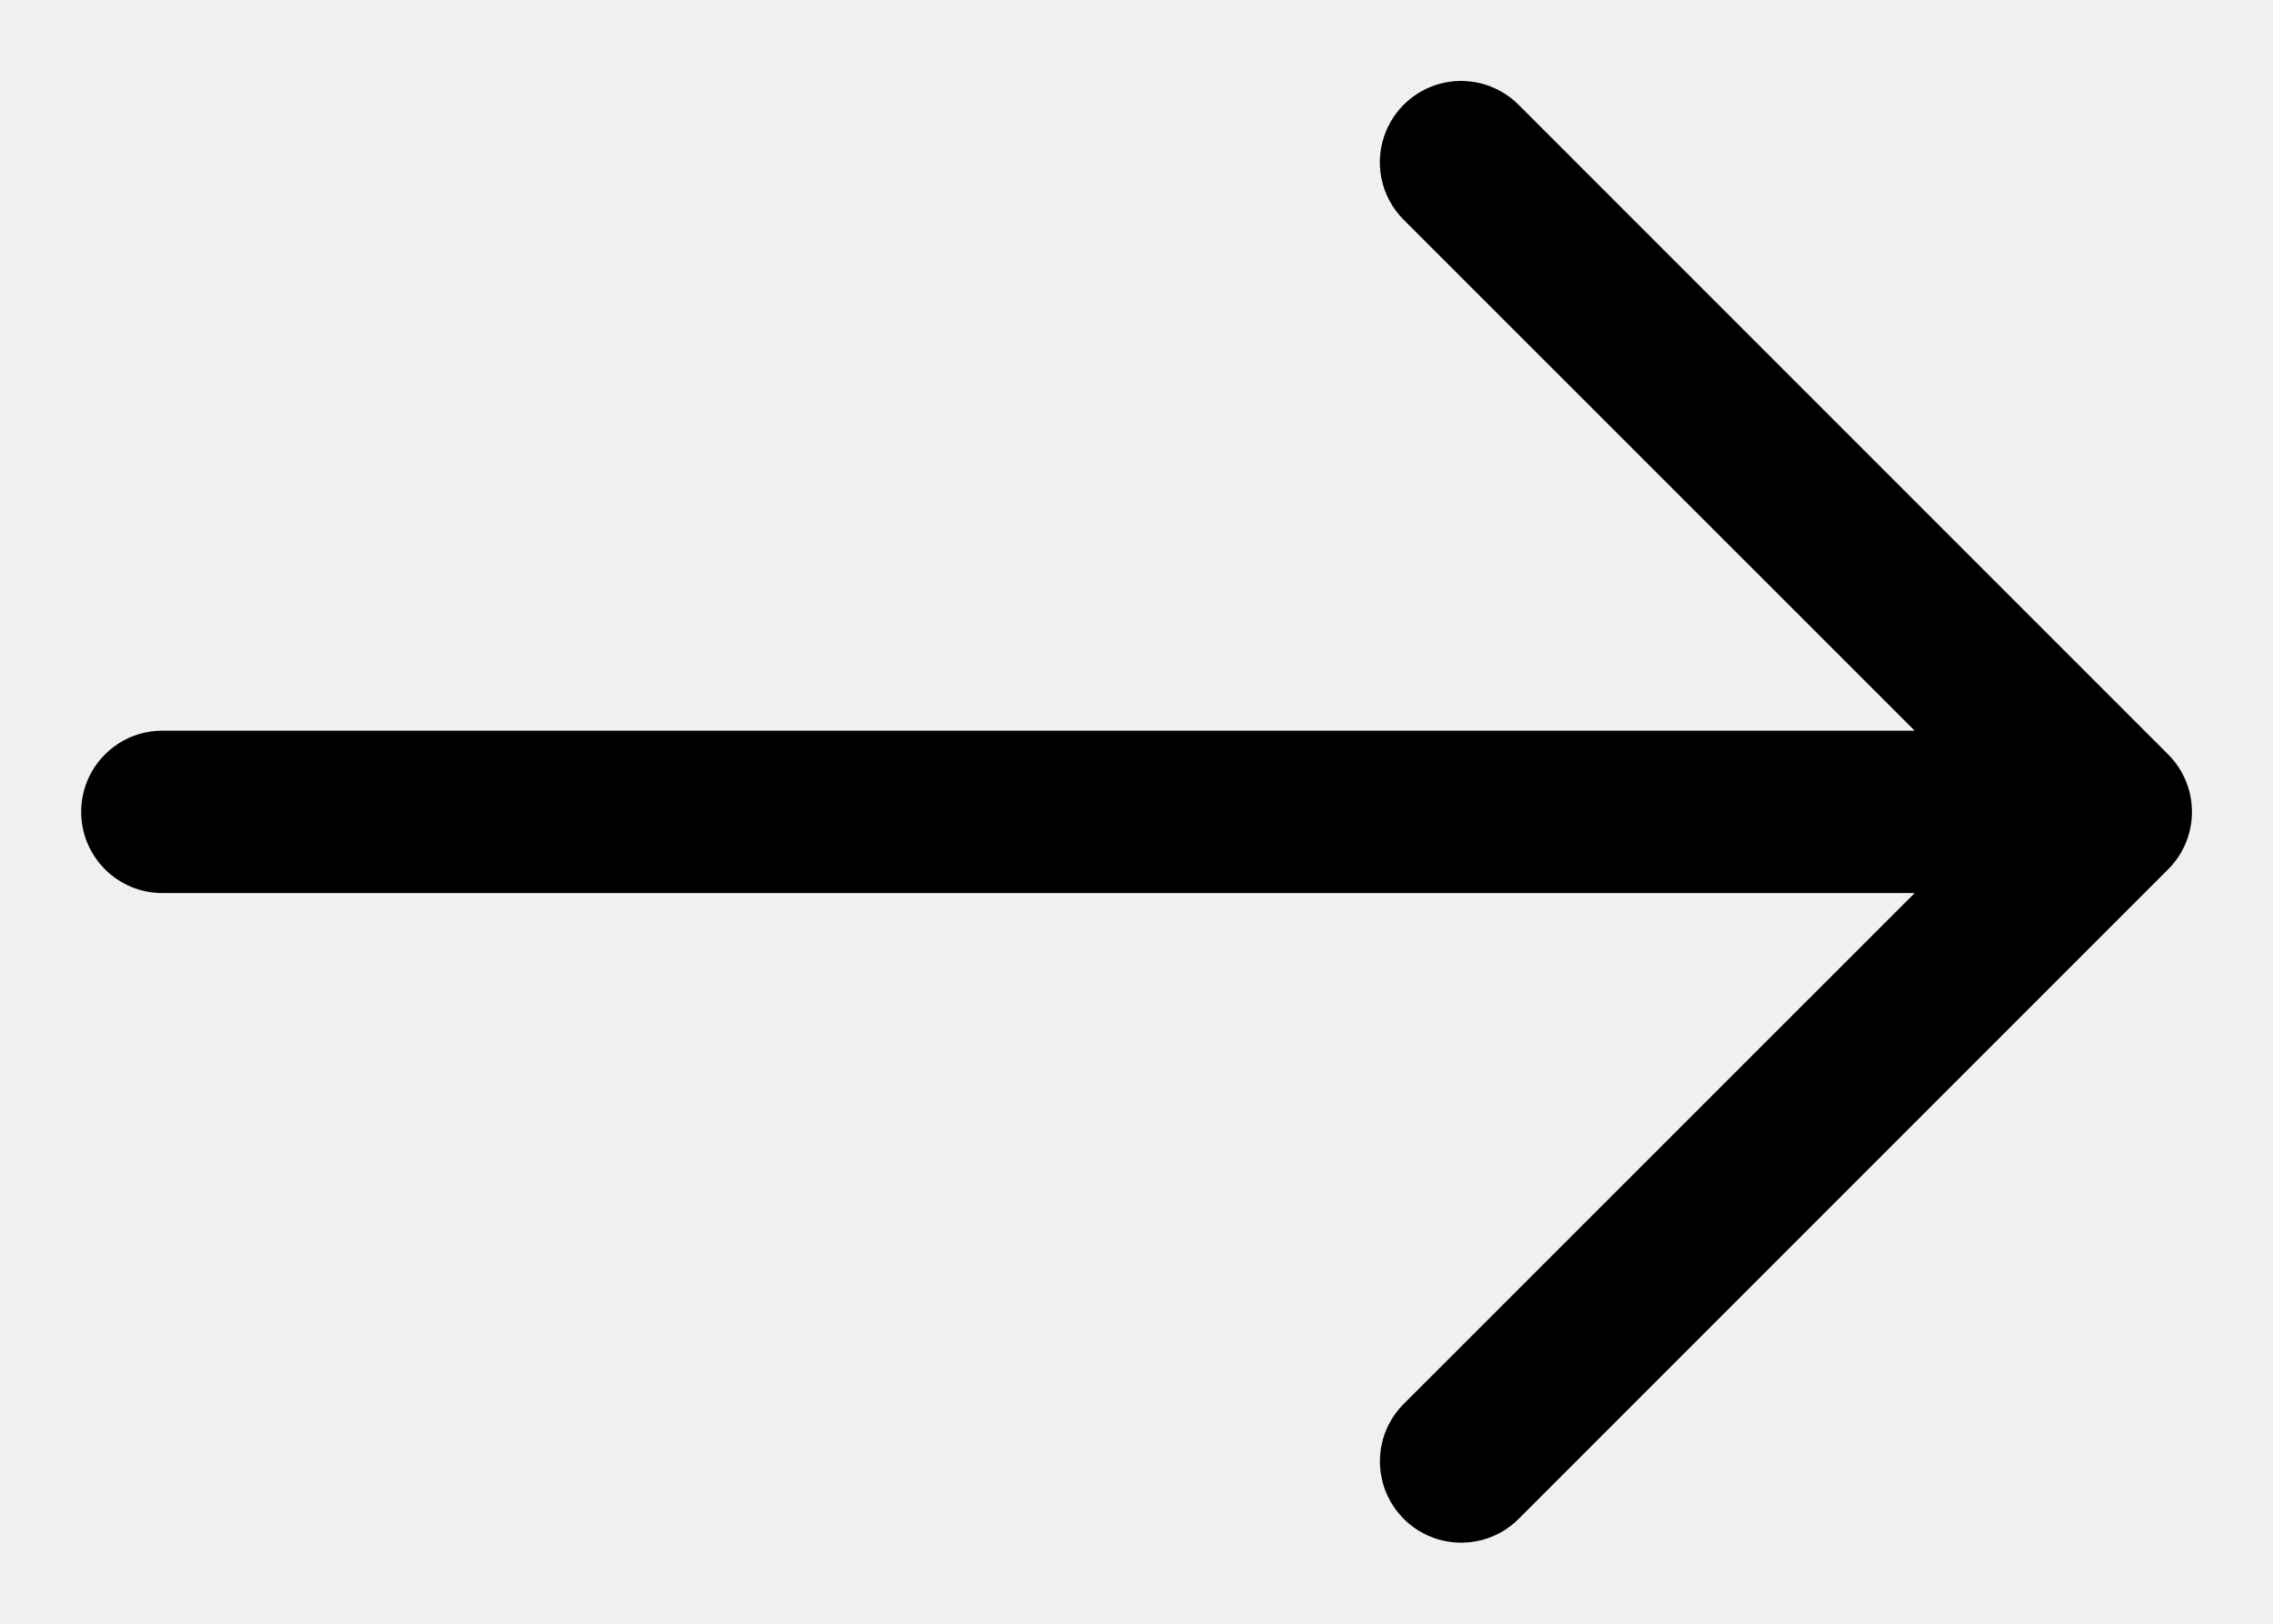
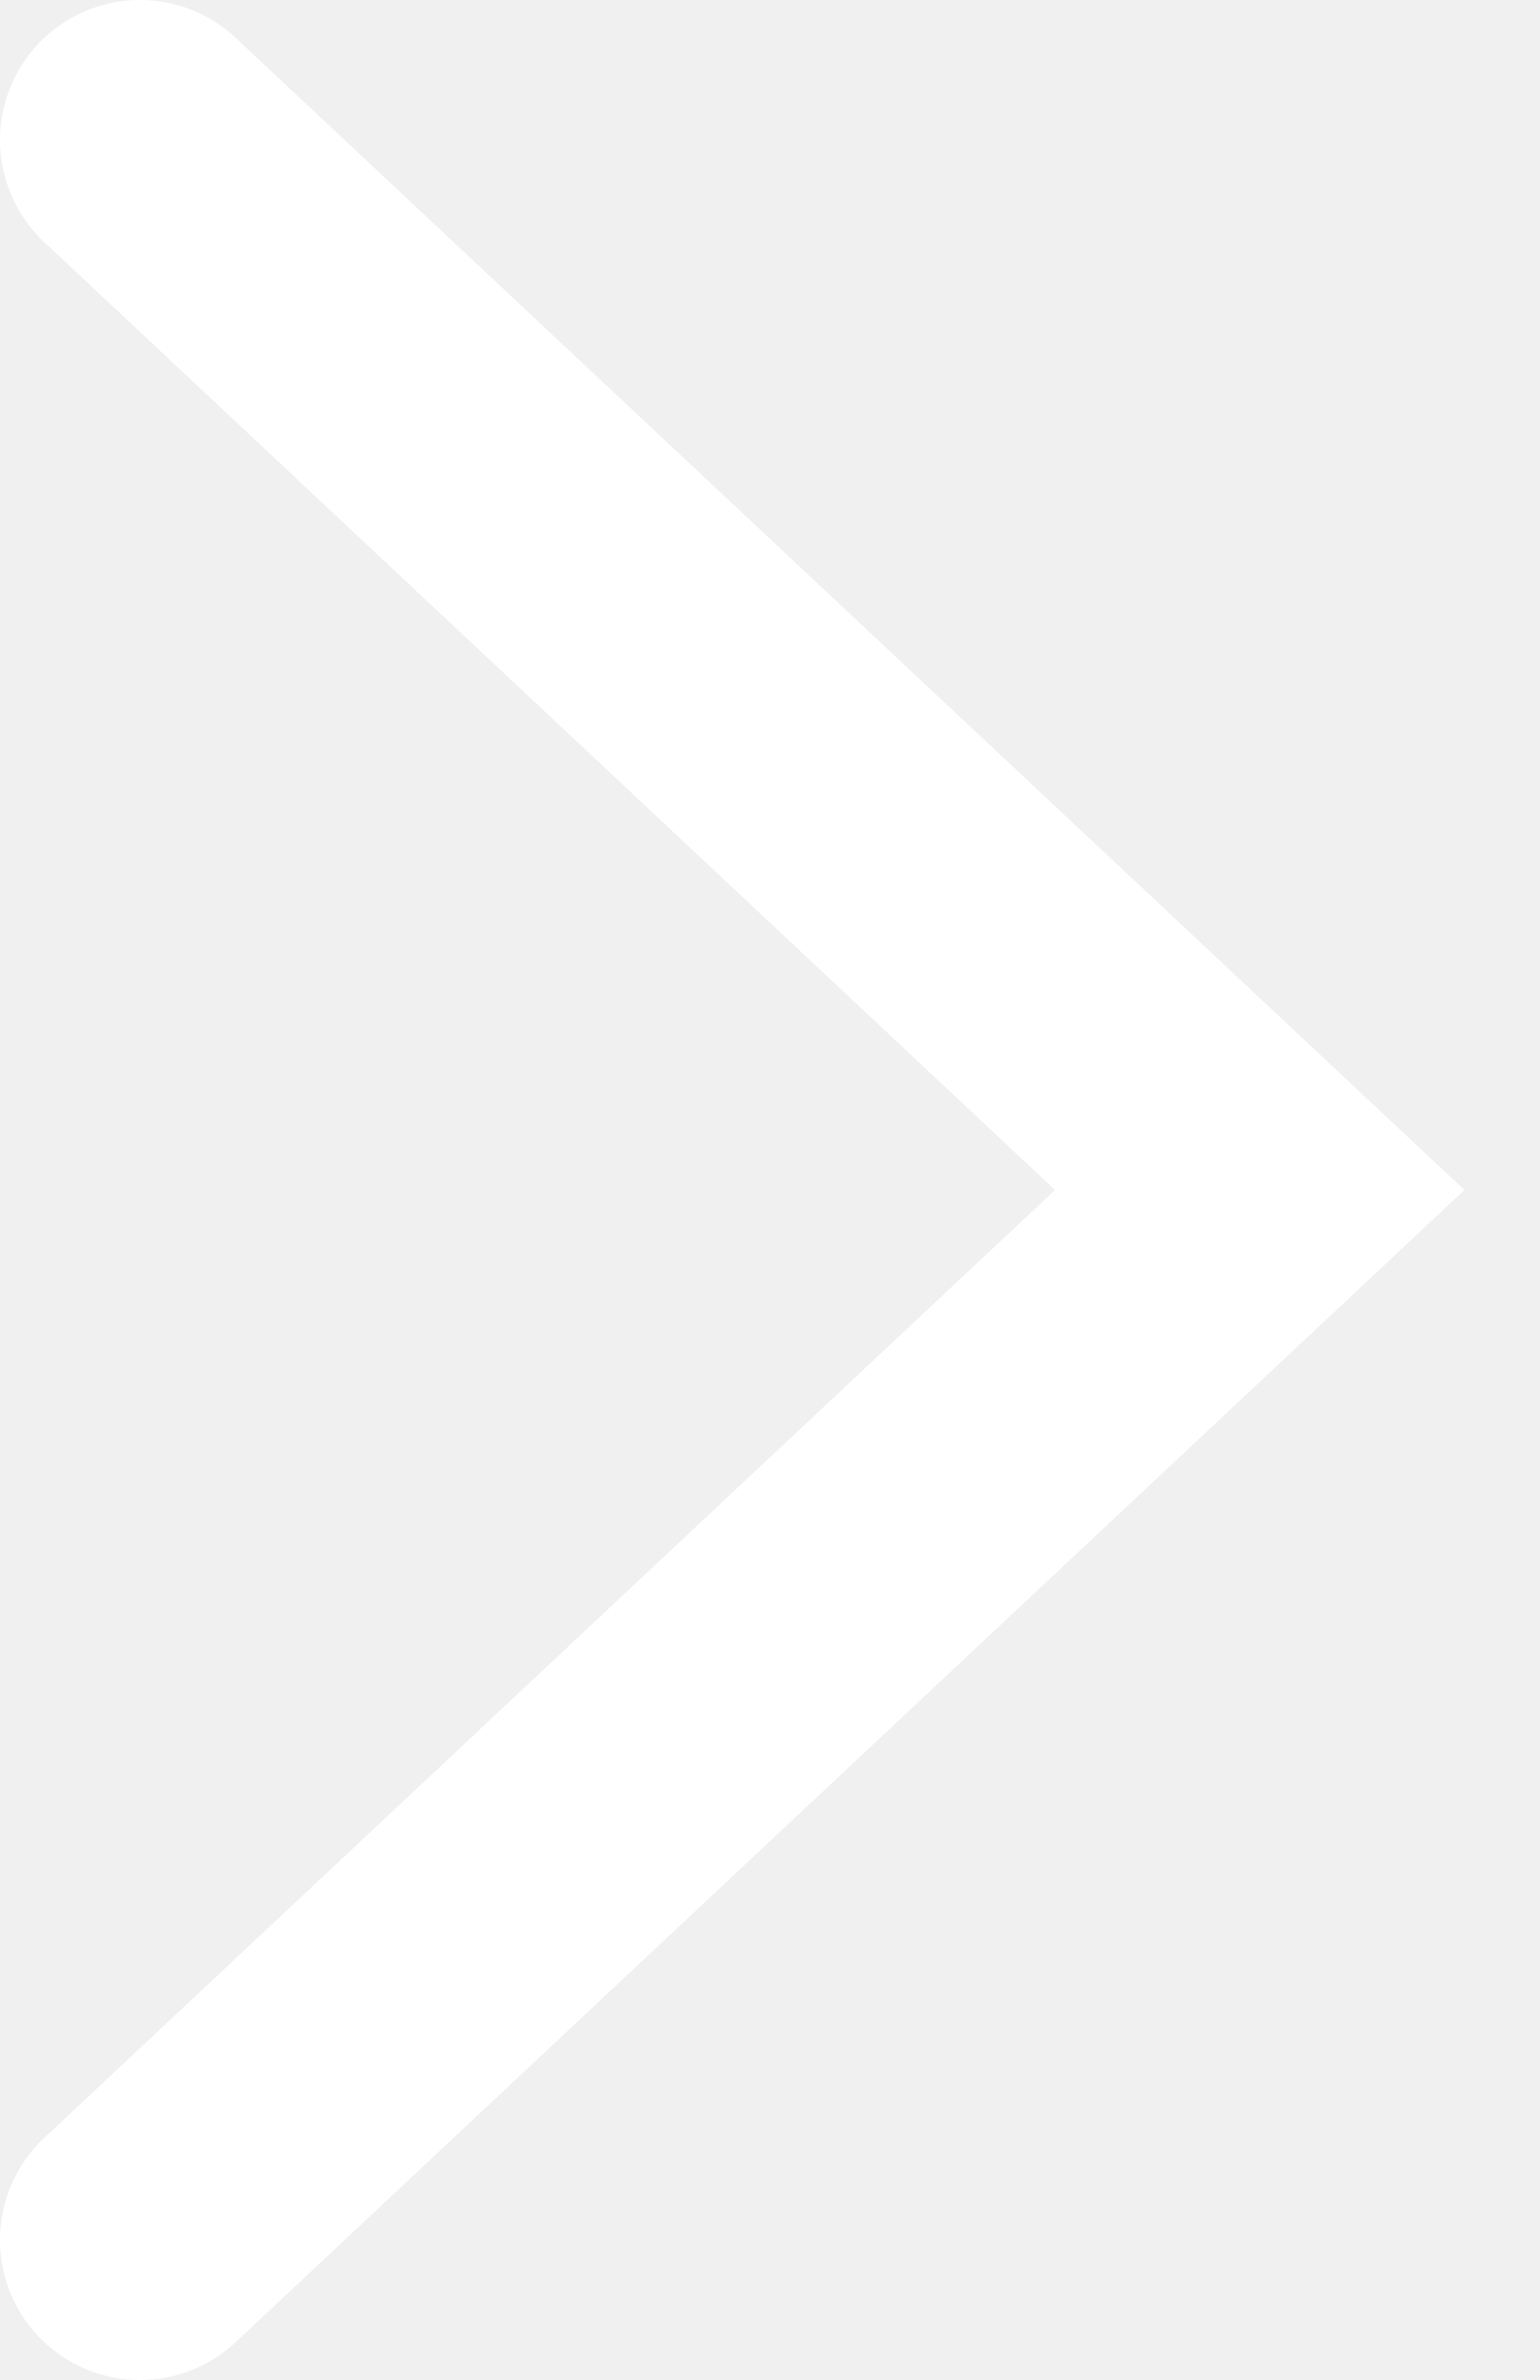
- <svg xmlns="http://www.w3.org/2000/svg" fill="none" class="icon icon-arrow" viewBox="0 0 14 10">
-   <path fill="currentColor" fill-rule="evenodd" d="M8.537.808a.5.5 0 0 1 .817-.162l4 4a.5.5 0 0 1 0 .708l-4 4a.5.5 0 1 1-.708-.708L11.793 5.5H1a.5.5 0 0 1 0-1h10.793L8.646 1.354a.5.5 0 0 1-.109-.546" clip-rule="evenodd" />
+ <svg xmlns="http://www.w3.org/2000/svg" class="icon icon-arrow" width="11" height="17" viewBox="0 0 11 17" fill="none">
+   <path d="M1 1L9 8.5L1 16" stroke="white" stroke-width="2" stroke-linecap="round" />
</svg>
